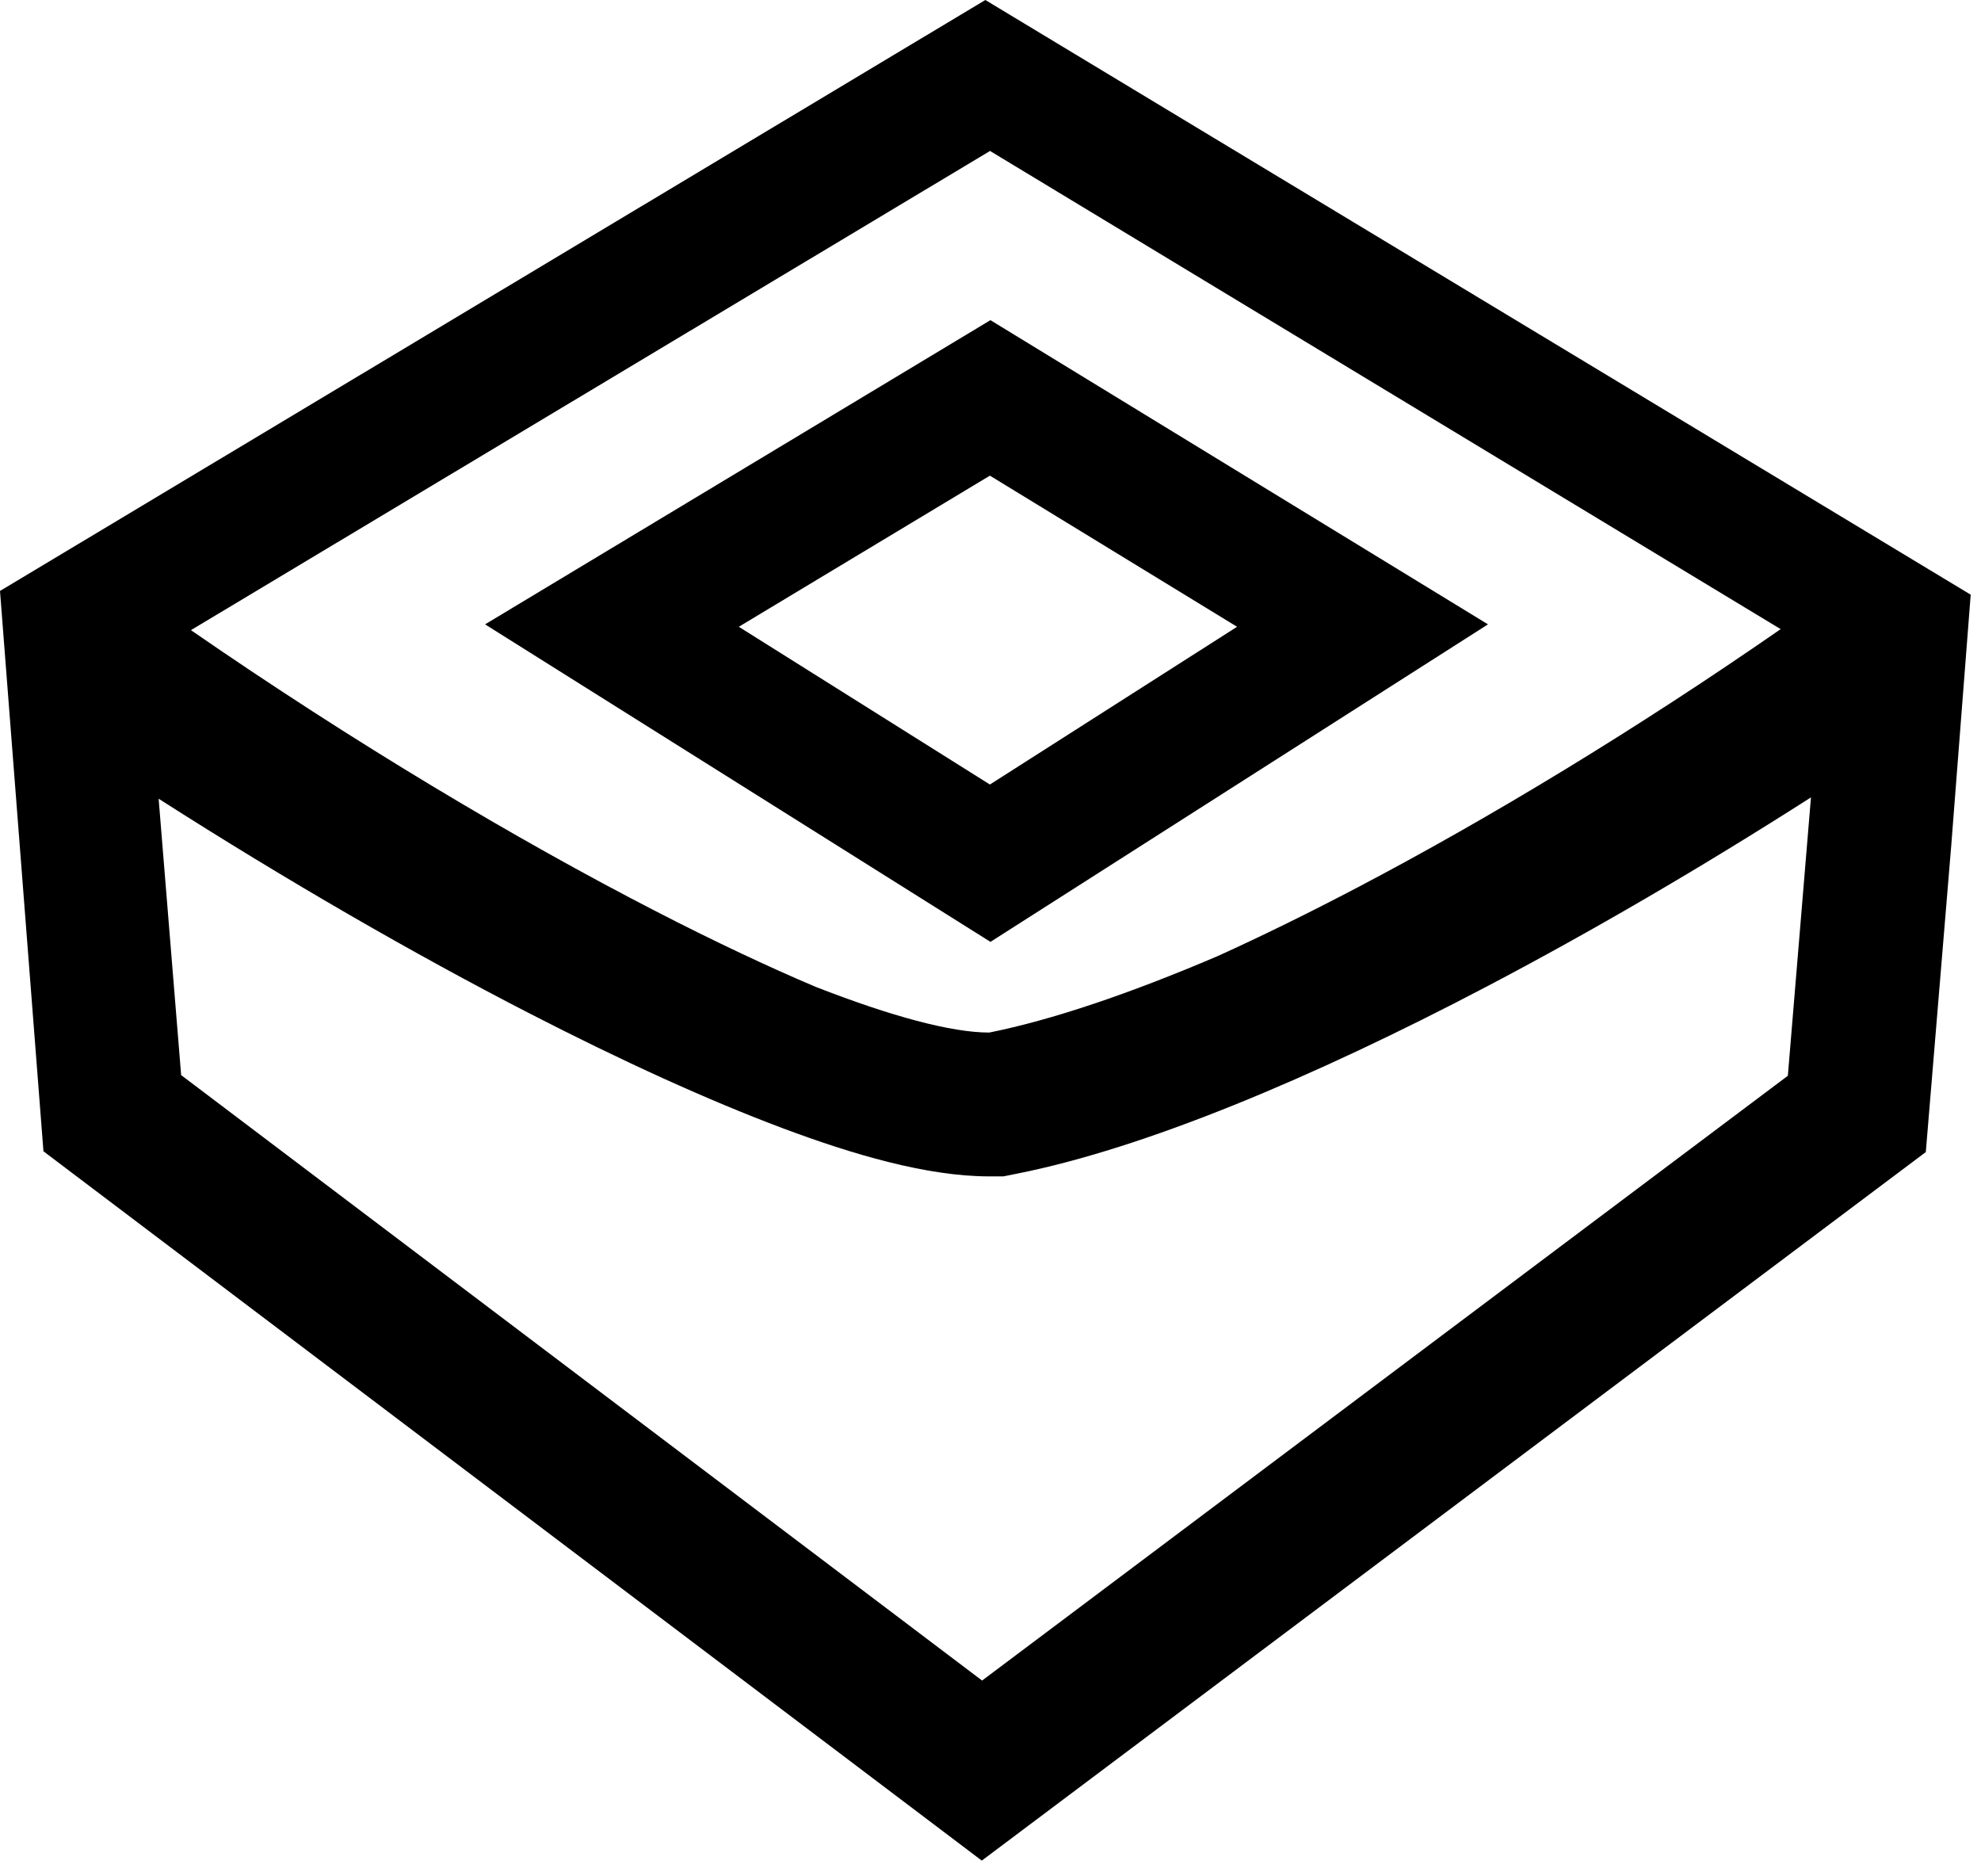
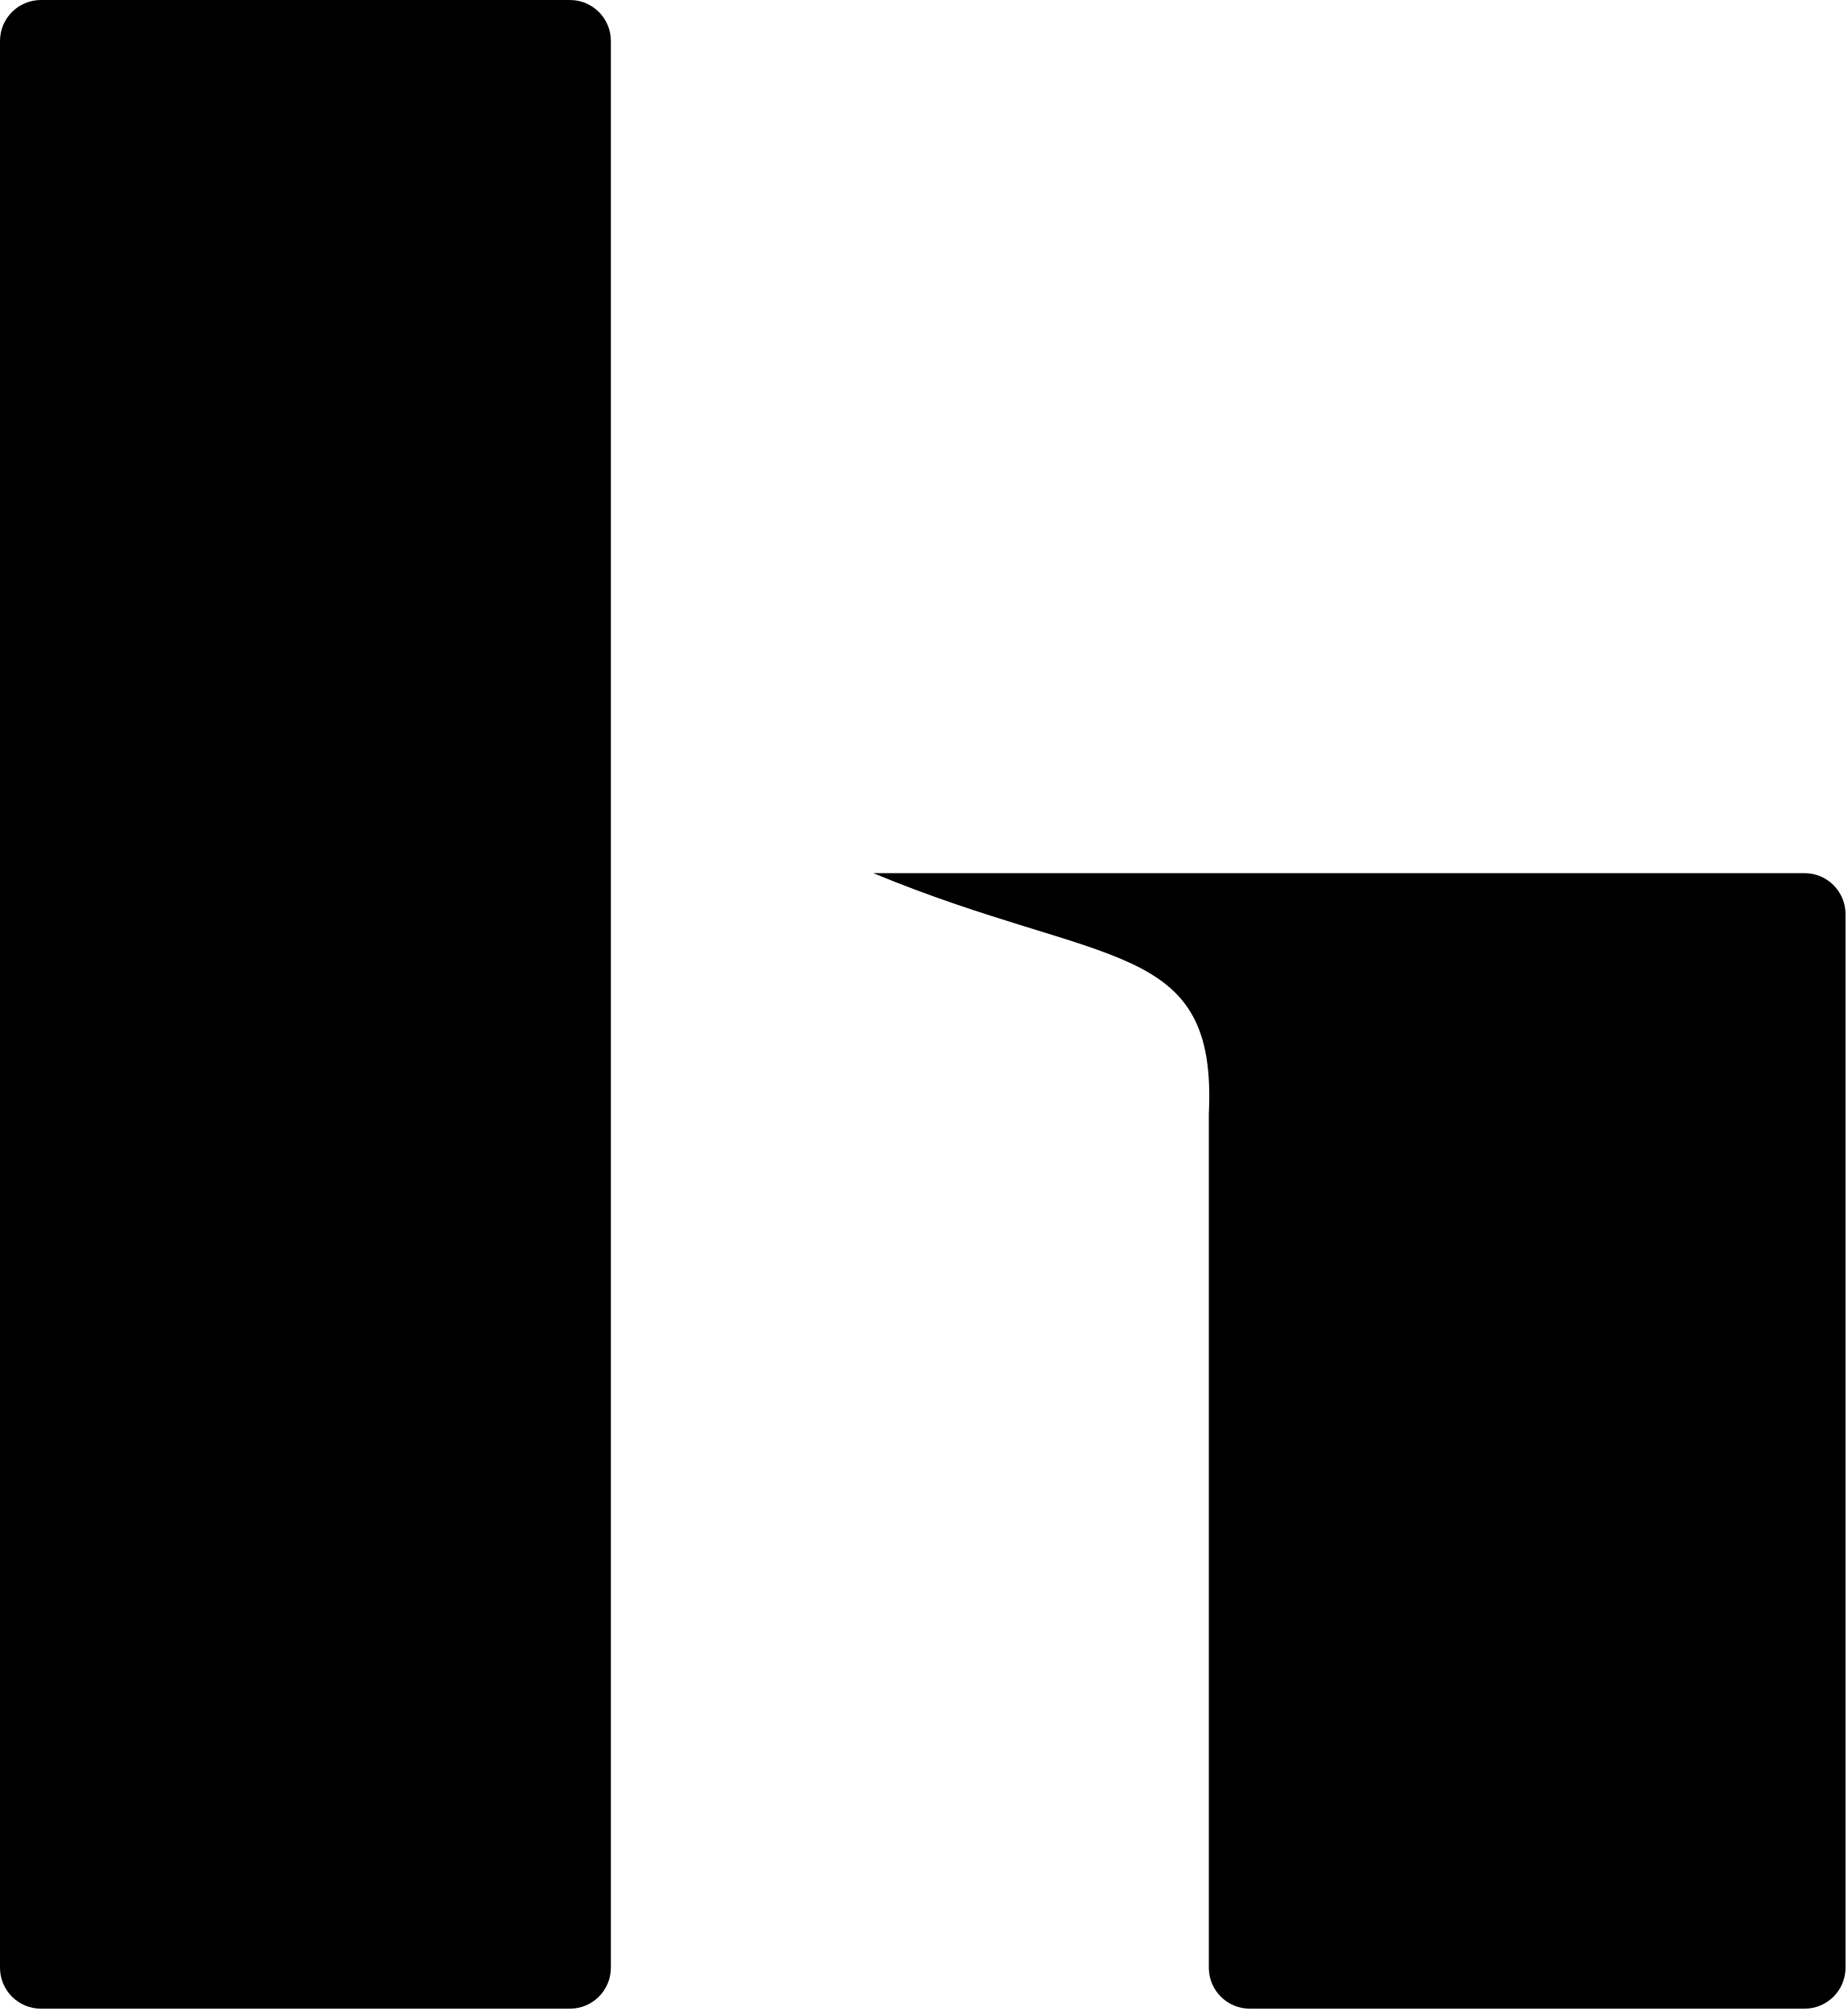
- <svg xmlns="http://www.w3.org/2000/svg" width="131" height="124" viewBox="0 0 131 124" fill="none">
-   <path fill-rule="evenodd" clip-rule="evenodd" d="M65.496 21.167L32.077 41.279L65.497 62.271L98.397 41.279L65.496 21.167ZM65.46 51.868L48.856 41.439L65.46 31.447L81.806 41.439L65.46 51.868Z" fill="black" />
-   <path fill-rule="evenodd" clip-rule="evenodd" d="M65.159 0L130.319 39.317L129.028 55.957L127.35 76.168L64.924 123.013L2.873 76.116L0 39.071L65.159 0ZM80.529 63.209C83.442 61.888 86.551 60.363 89.816 58.649C98.534 54.071 108.153 48.246 117.752 41.595L65.469 9.98L12.626 41.662C23.383 49.09 34.153 55.505 43.369 60.247C47.232 62.236 50.793 63.915 53.942 65.247C58.946 67.199 62.914 68.267 65.414 68.267C69.529 67.445 74.679 65.709 80.529 63.209ZM65.414 77.776H66.353L67.275 77.592C75.671 75.916 86.706 71.321 98.375 65.193C105.175 61.622 112.407 57.415 119.756 52.719L118.227 71.125L64.944 111.109L11.979 71.08L10.49 52.807C19.075 58.292 27.441 63.103 34.969 66.977C41.126 70.146 46.848 72.752 51.759 74.592C56.331 76.305 61.267 77.776 65.414 77.776Z" fill="black" />
+ <svg xmlns="http://www.w3.org/2000/svg" width="721" height="785" viewBox="0 0 721 785" fill="none">
+   <path d="M222.43 784.09H15.987C7.157 784.09 0 776.932 0 768.103V15.987C0 7.157 7.157 0 15.987 0H222.43C231.26 1.69378e-06 238.417 7.157 238.417 15.987V768.103C238.417 776.932 231.26 784.09 222.43 784.09Z" fill="black" />
+   <path d="M704.301 340.836H340.836C430.829 378.124 475.153 365.985 471.797 434.859V768.103C471.797 776.932 478.954 784.09 487.784 784.09H704.301C713.131 784.09 720.288 776.932 720.288 768.103V356.822C720.288 347.993 713.131 340.836 704.301 340.836Z" fill="black" />
</svg>
